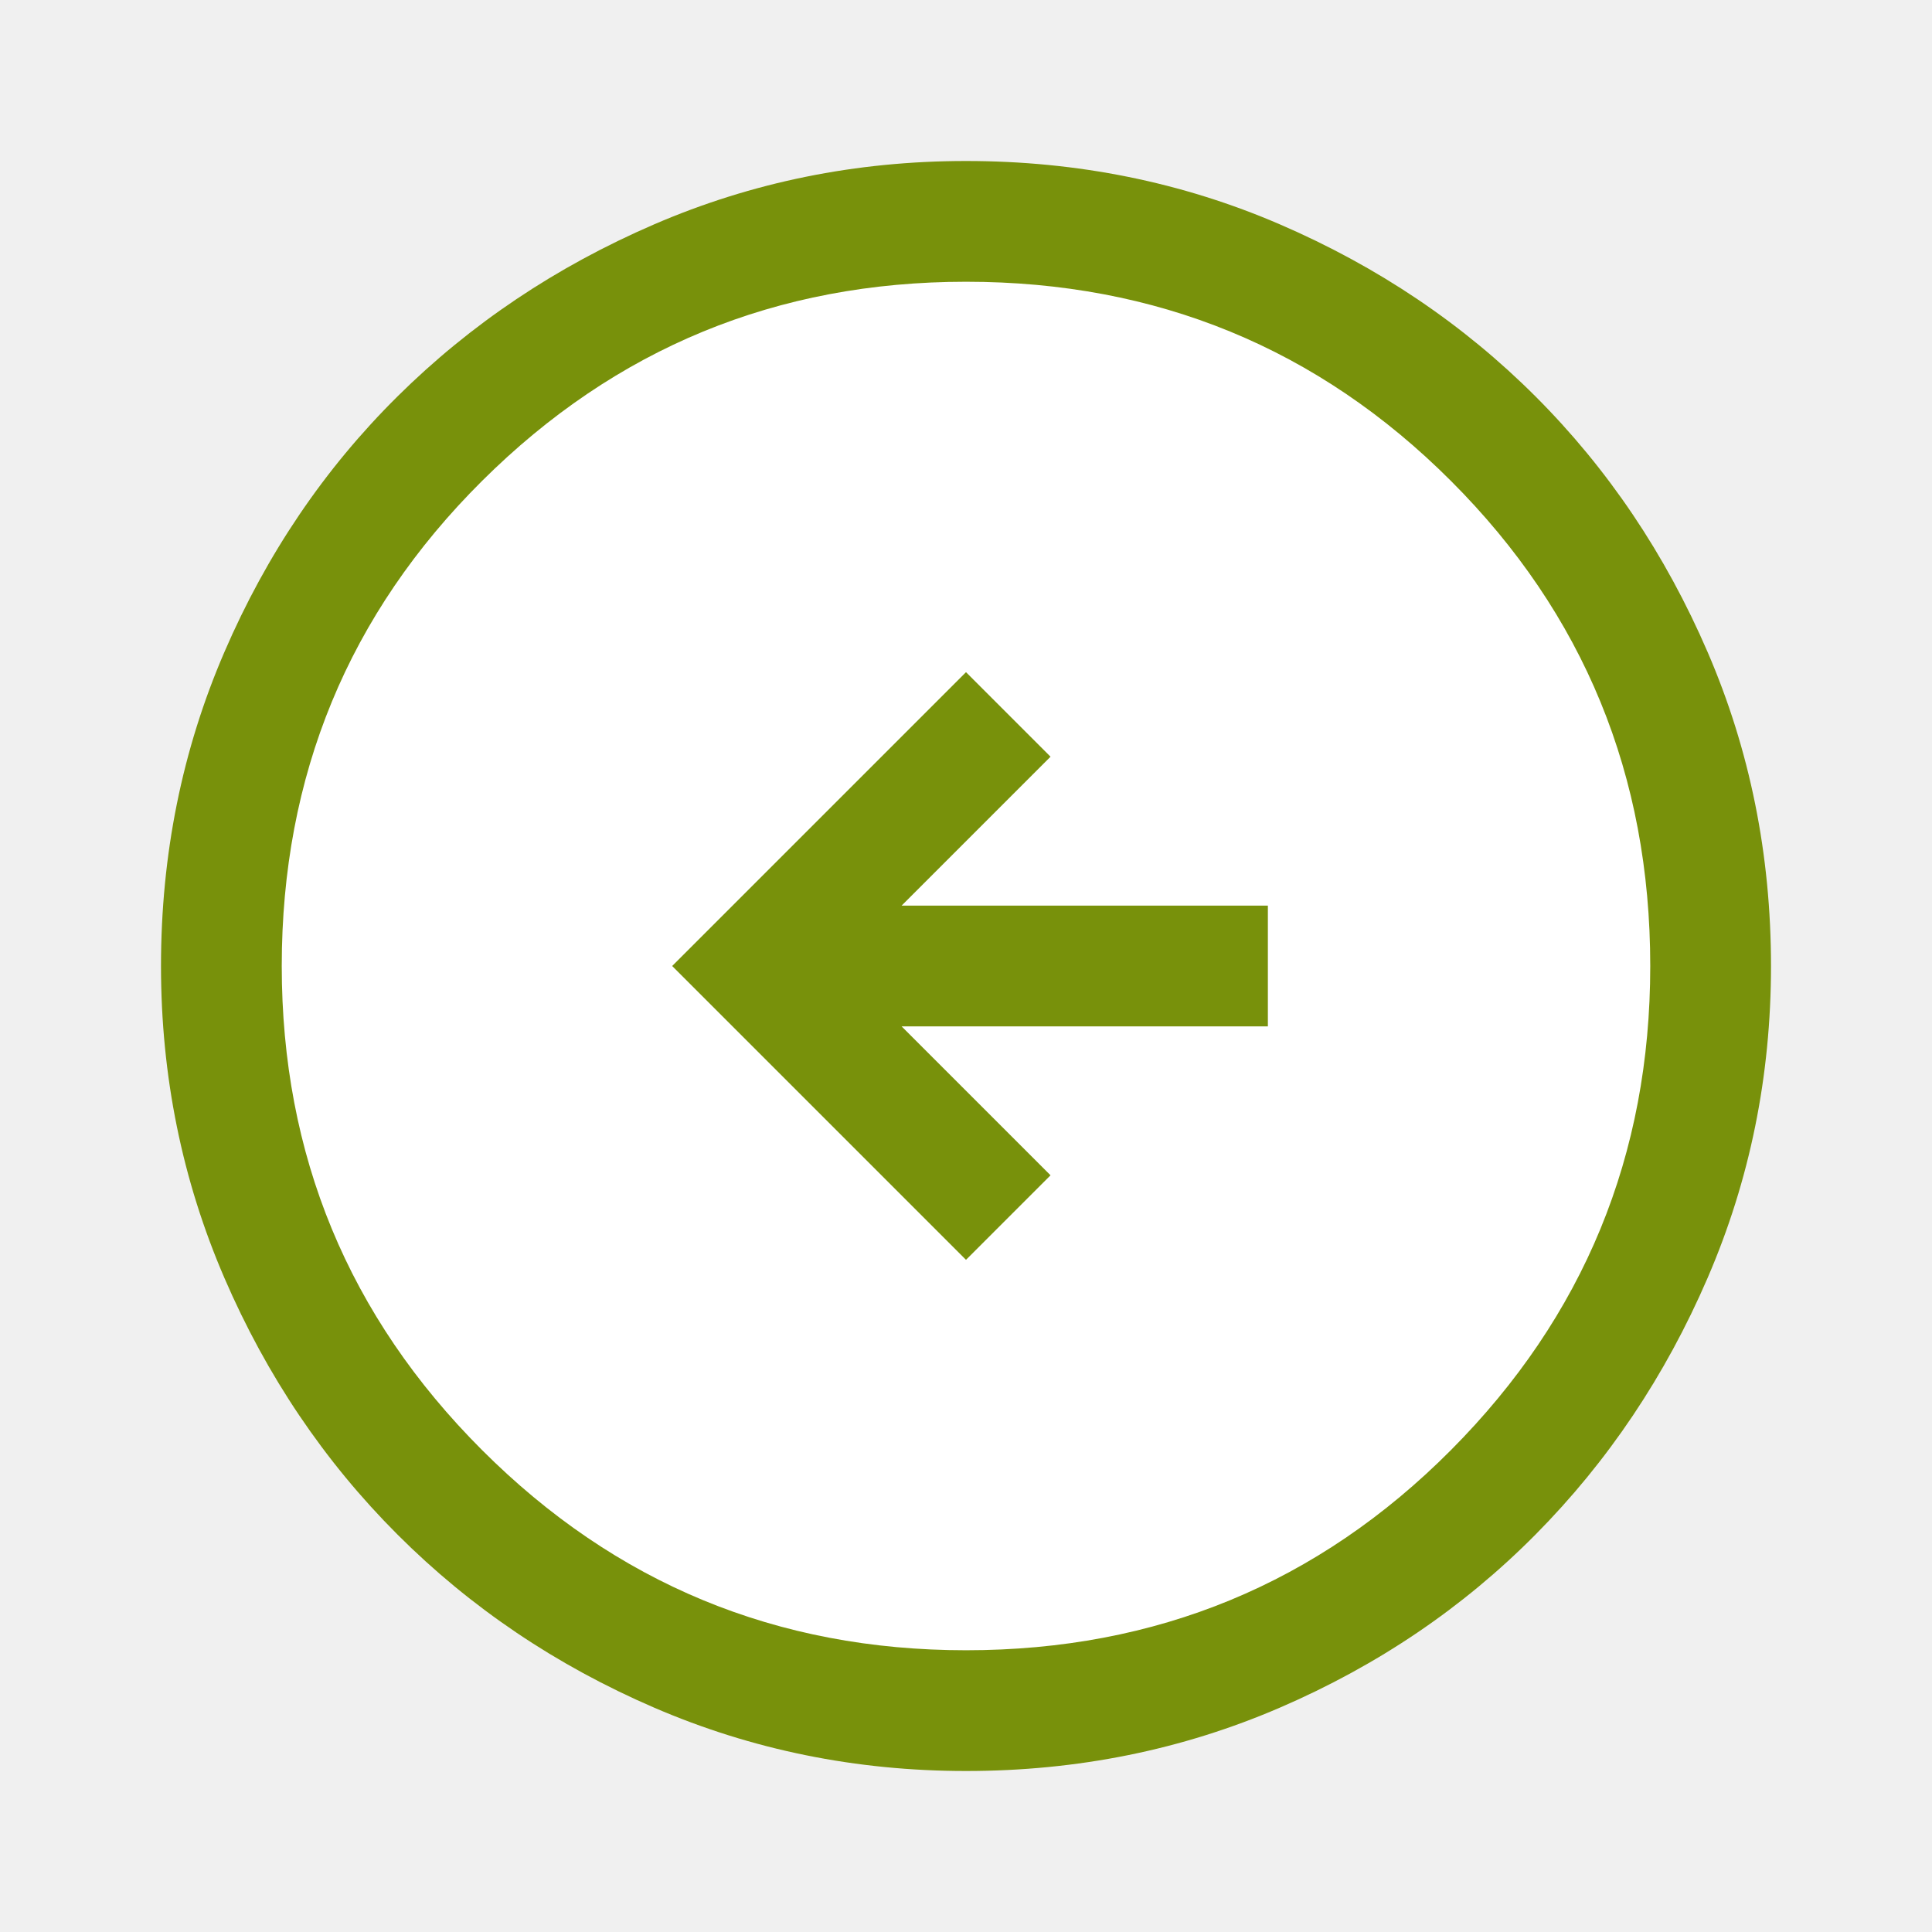
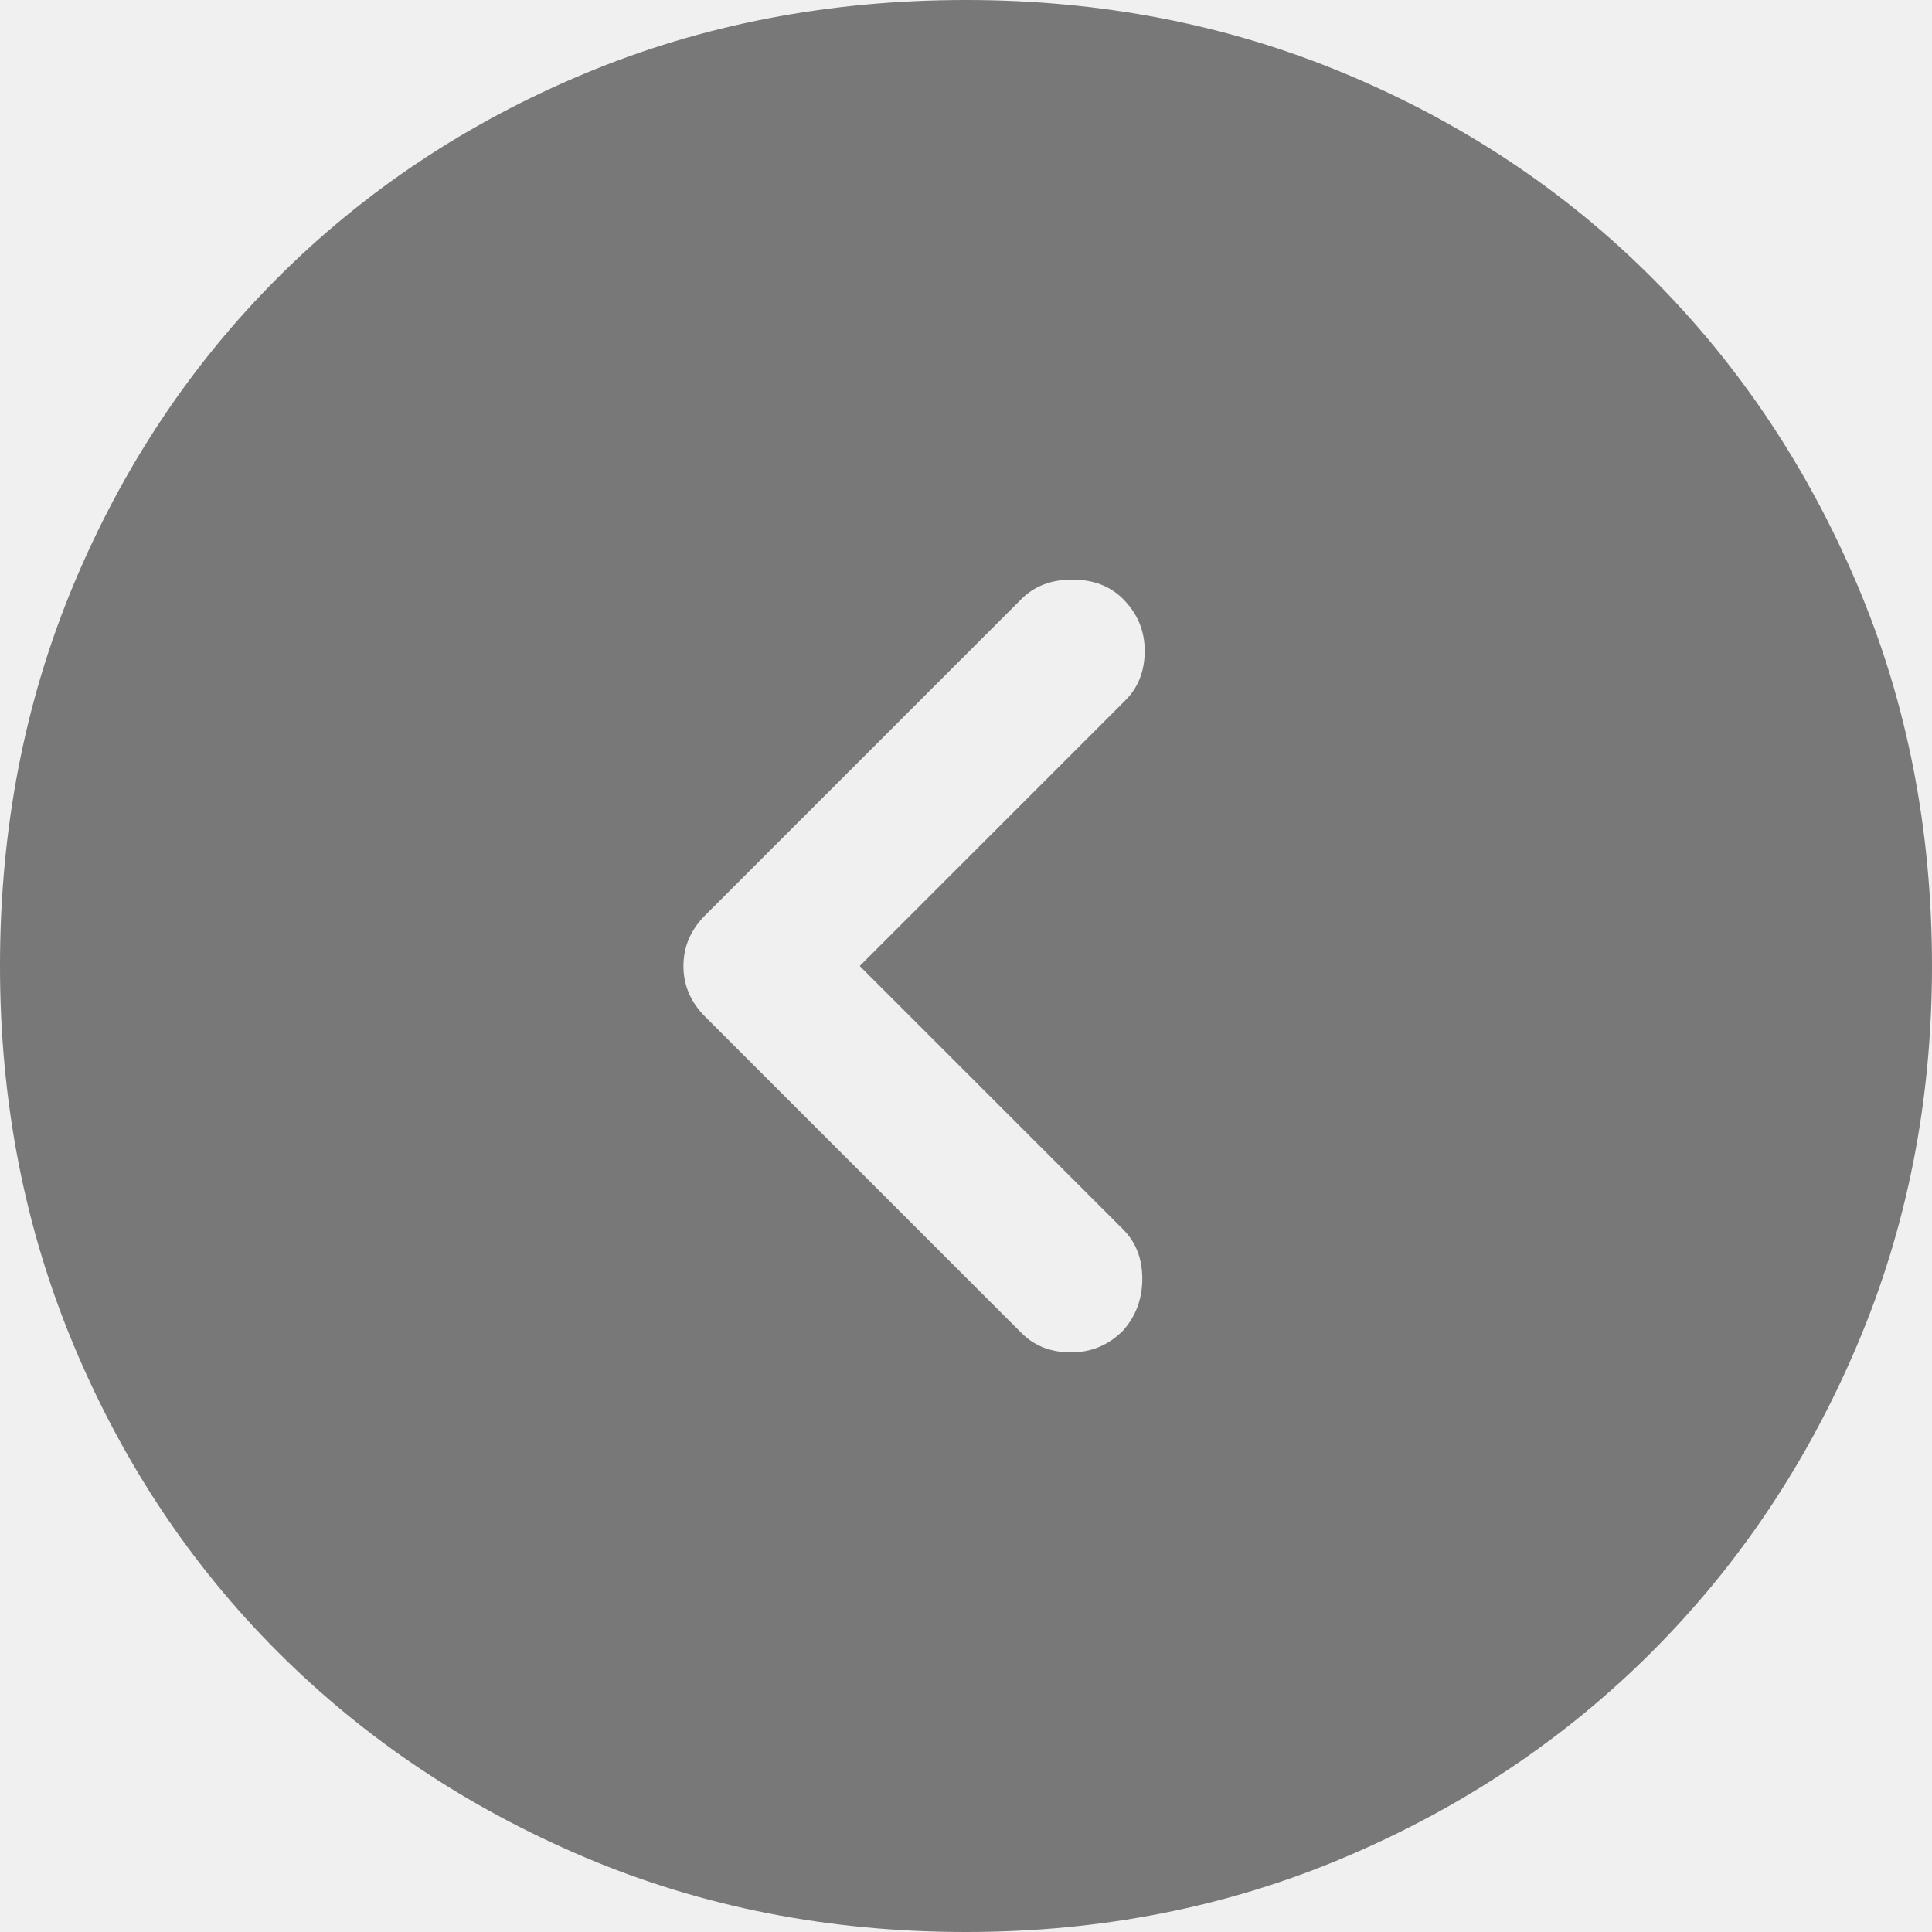
- <svg xmlns="http://www.w3.org/2000/svg" width="48" height="48" viewBox="0 0 48 48" fill="none">
-   <circle cx="24" cy="24" r="18" fill="white" />
-   <path d="M24 31.3L26.1 29.2L22.4 25.5H31.5V22.5H22.4L26.1 18.8L24 16.7L16.7 24L24 31.3ZM24 44C21.267 44 18.683 43.475 16.25 42.425C13.817 41.375 11.692 39.942 9.875 38.125C8.058 36.308 6.625 34.183 5.575 31.75C4.525 29.317 4 26.733 4 24C4 21.233 4.525 18.633 5.575 16.2C6.625 13.767 8.058 11.65 9.875 9.85C11.692 8.05 13.817 6.625 16.25 5.575C18.683 4.525 21.267 4 24 4C26.767 4 29.367 4.525 31.8 5.575C34.233 6.625 36.35 8.05 38.15 9.85C39.95 11.65 41.375 13.767 42.425 16.2C43.475 18.633 44 21.233 44 24C44 26.733 43.475 29.317 42.425 31.75C41.375 34.183 39.95 36.308 38.15 38.125C36.35 39.942 34.233 41.375 31.8 42.425C29.367 43.475 26.767 44 24 44ZM24 41C28.733 41 32.75 39.342 36.05 36.025C39.35 32.708 41 28.7 41 24C41 19.267 39.35 15.25 36.05 11.95C32.75 8.65 28.733 7 24 7C19.3 7 15.292 8.65 11.975 11.95C8.658 15.25 7 19.267 7 24C7 28.7 8.658 32.708 11.975 36.025C15.292 39.342 19.3 41 24 41Z" fill="#78910B" />
+ <svg xmlns="http://www.w3.org/2000/svg" width="40" height="40" viewBox="0 0 40 40" fill="none">
+   <path d="M14.6 18.95C14.3 19.25 14.15 19.6 14.15 20C14.15 20.4 14.3 20.75 14.6 21.05L21.15 27.6C21.417 27.867 21.758 28 22.175 28C22.592 28 22.95 27.85 23.25 27.55C23.517 27.25 23.65 26.892 23.65 26.475C23.65 26.058 23.517 25.717 23.25 25.45L17.8 20L23.3 14.5C23.567 14.233 23.7 13.892 23.7 13.475C23.7 13.058 23.55 12.7 23.25 12.4C22.983 12.133 22.633 12 22.2 12C21.767 12 21.417 12.133 21.15 12.4L14.6 18.95ZM-8.74228e-07 20C-7.50379e-07 17.167 0.508 14.533 1.525 12.1C2.542 9.667 3.95 7.55 5.75 5.75C7.55 3.95 9.667 2.542 12.1 1.525C14.533 0.508 17.167 -9.98077e-07 20 -8.74228e-07C22.8 -7.51836e-07 25.417 0.508 27.85 1.525C30.283 2.542 32.4 3.95 34.2 5.75C36 7.55 37.417 9.667 38.45 12.1C39.483 14.533 40 17.167 40 20C40 22.8 39.483 25.417 38.45 27.85C37.417 30.283 36 32.4 34.2 34.2C32.4 36 30.283 37.417 27.85 38.45C25.417 39.483 22.8 40 20 40C17.167 40 14.533 39.483 12.1 38.45C9.667 37.417 7.55 36 5.75 34.2C3.95 32.4 2.542 30.283 1.525 27.85C0.508 25.417 -9.9662e-07 22.8 -8.74228e-07 20Z" fill="rgba(0,0,0,0.5)" />
</svg>
